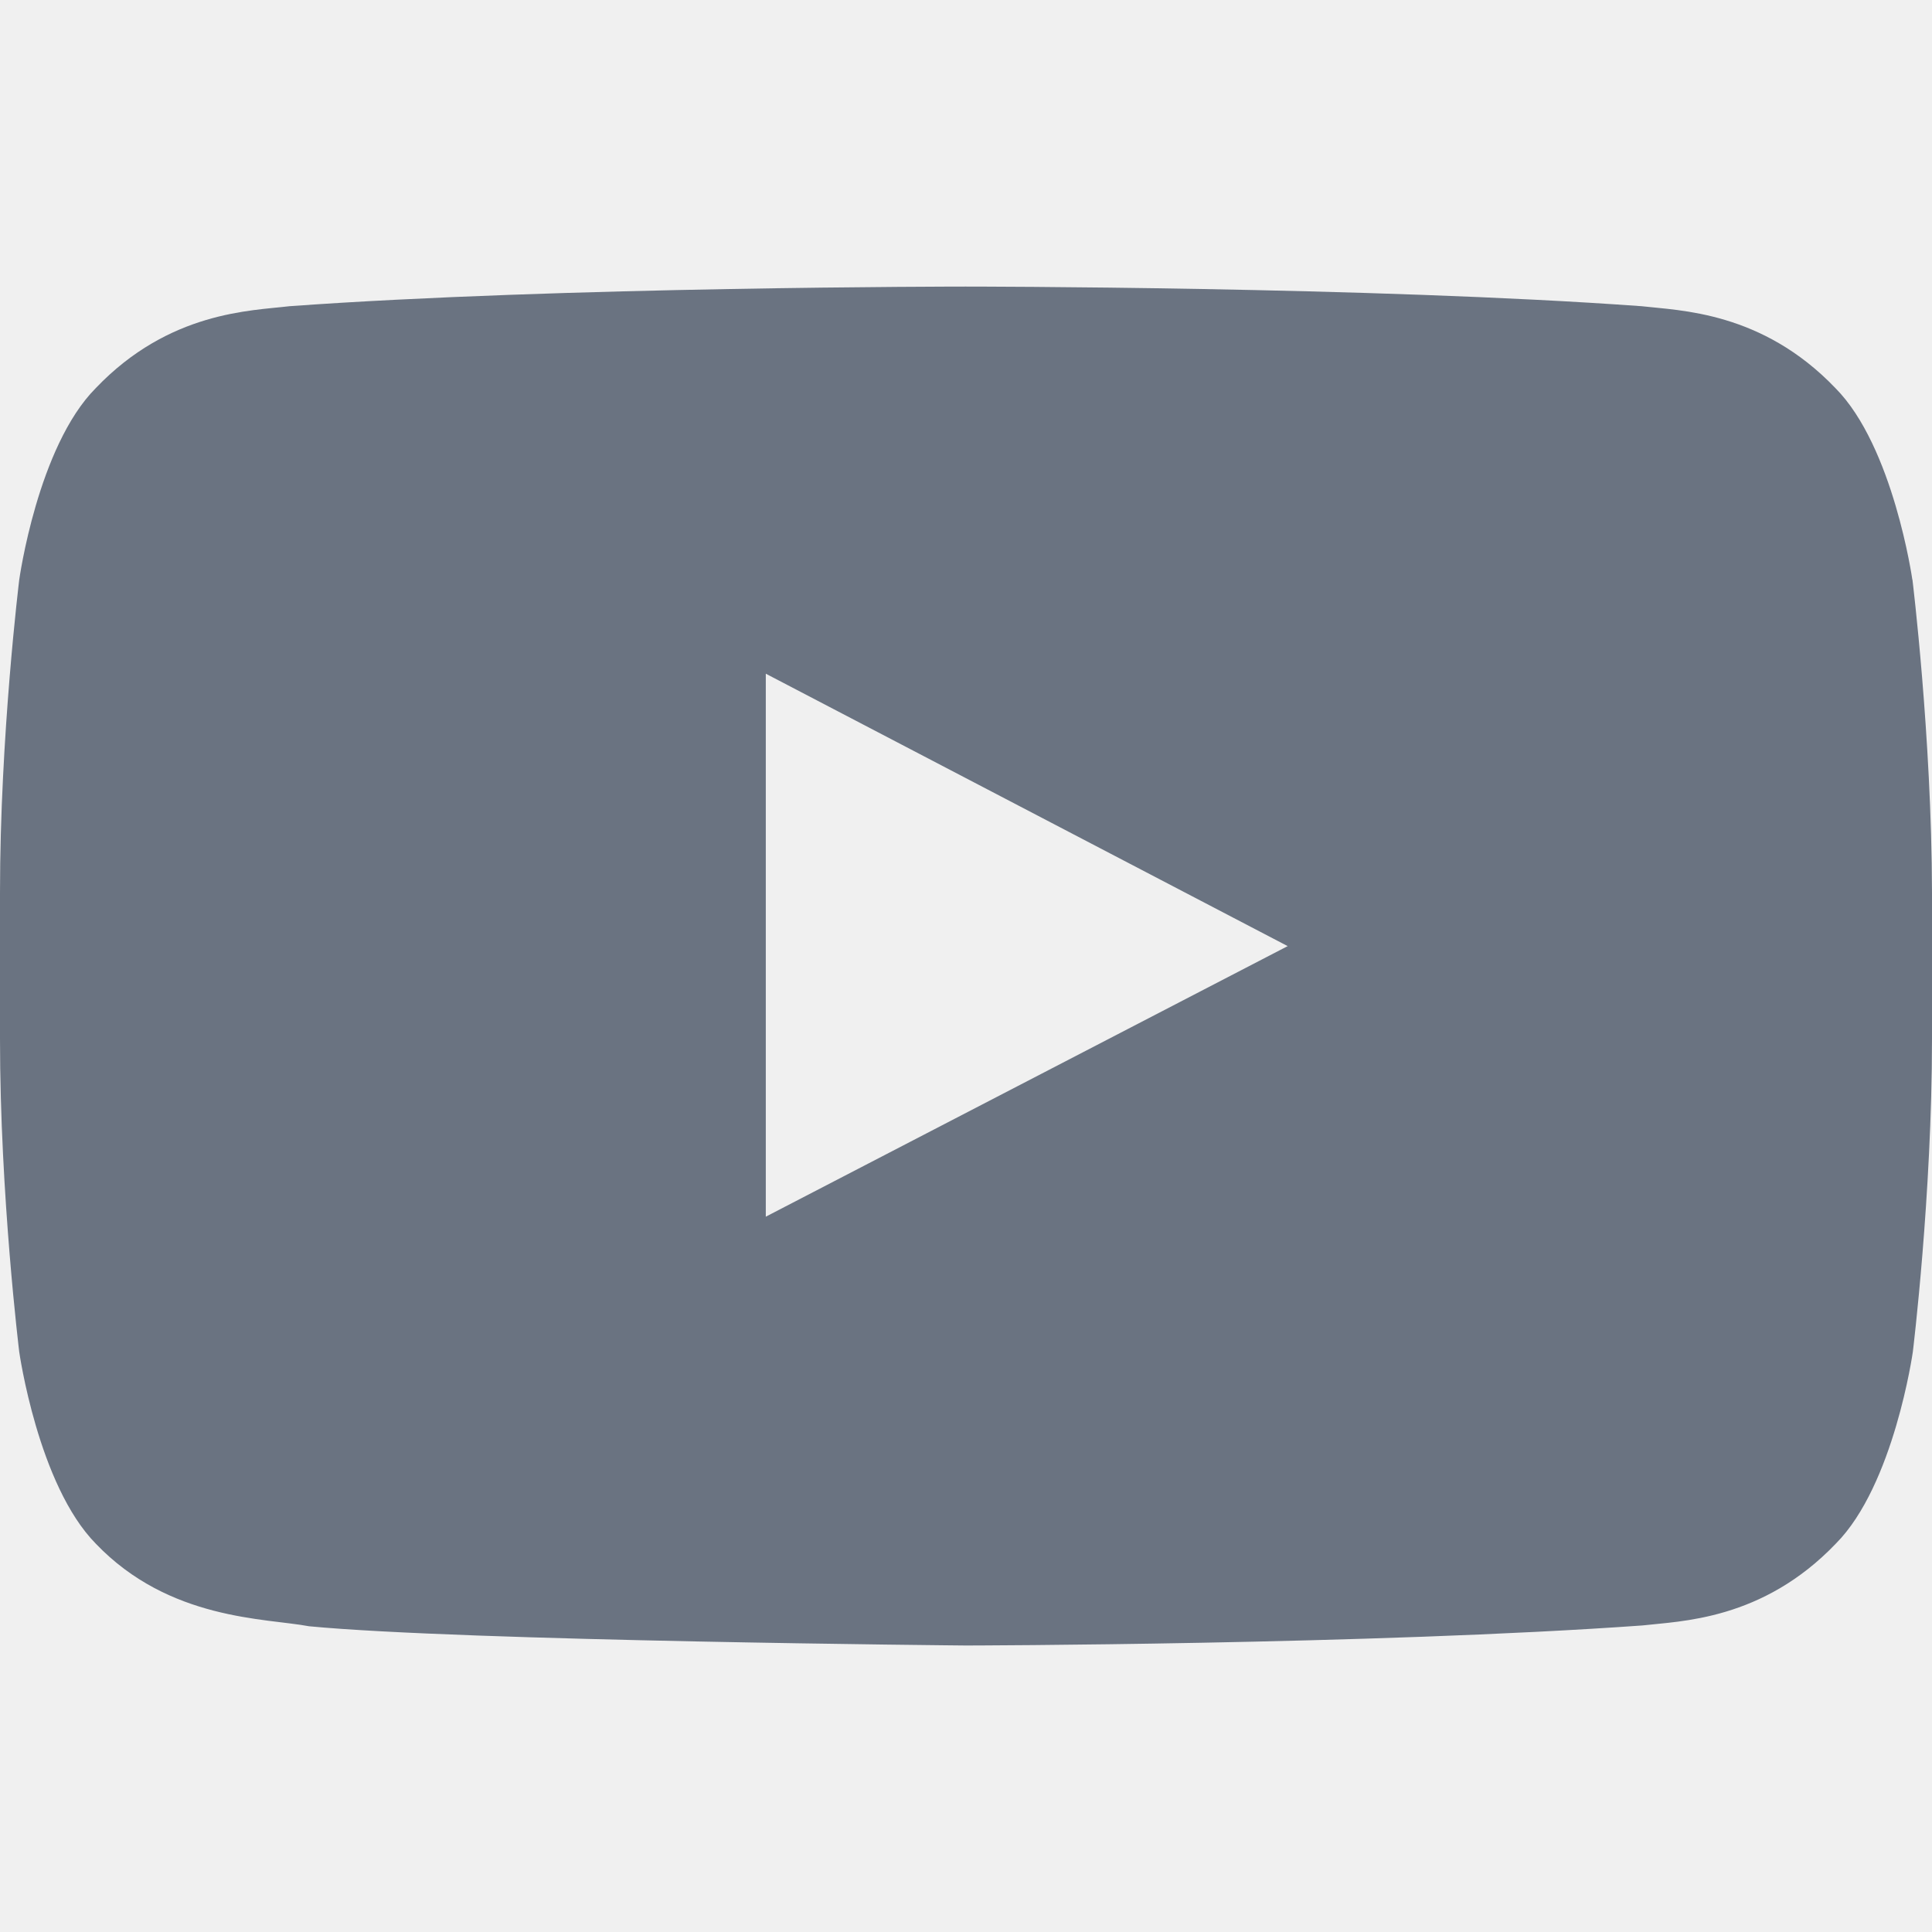
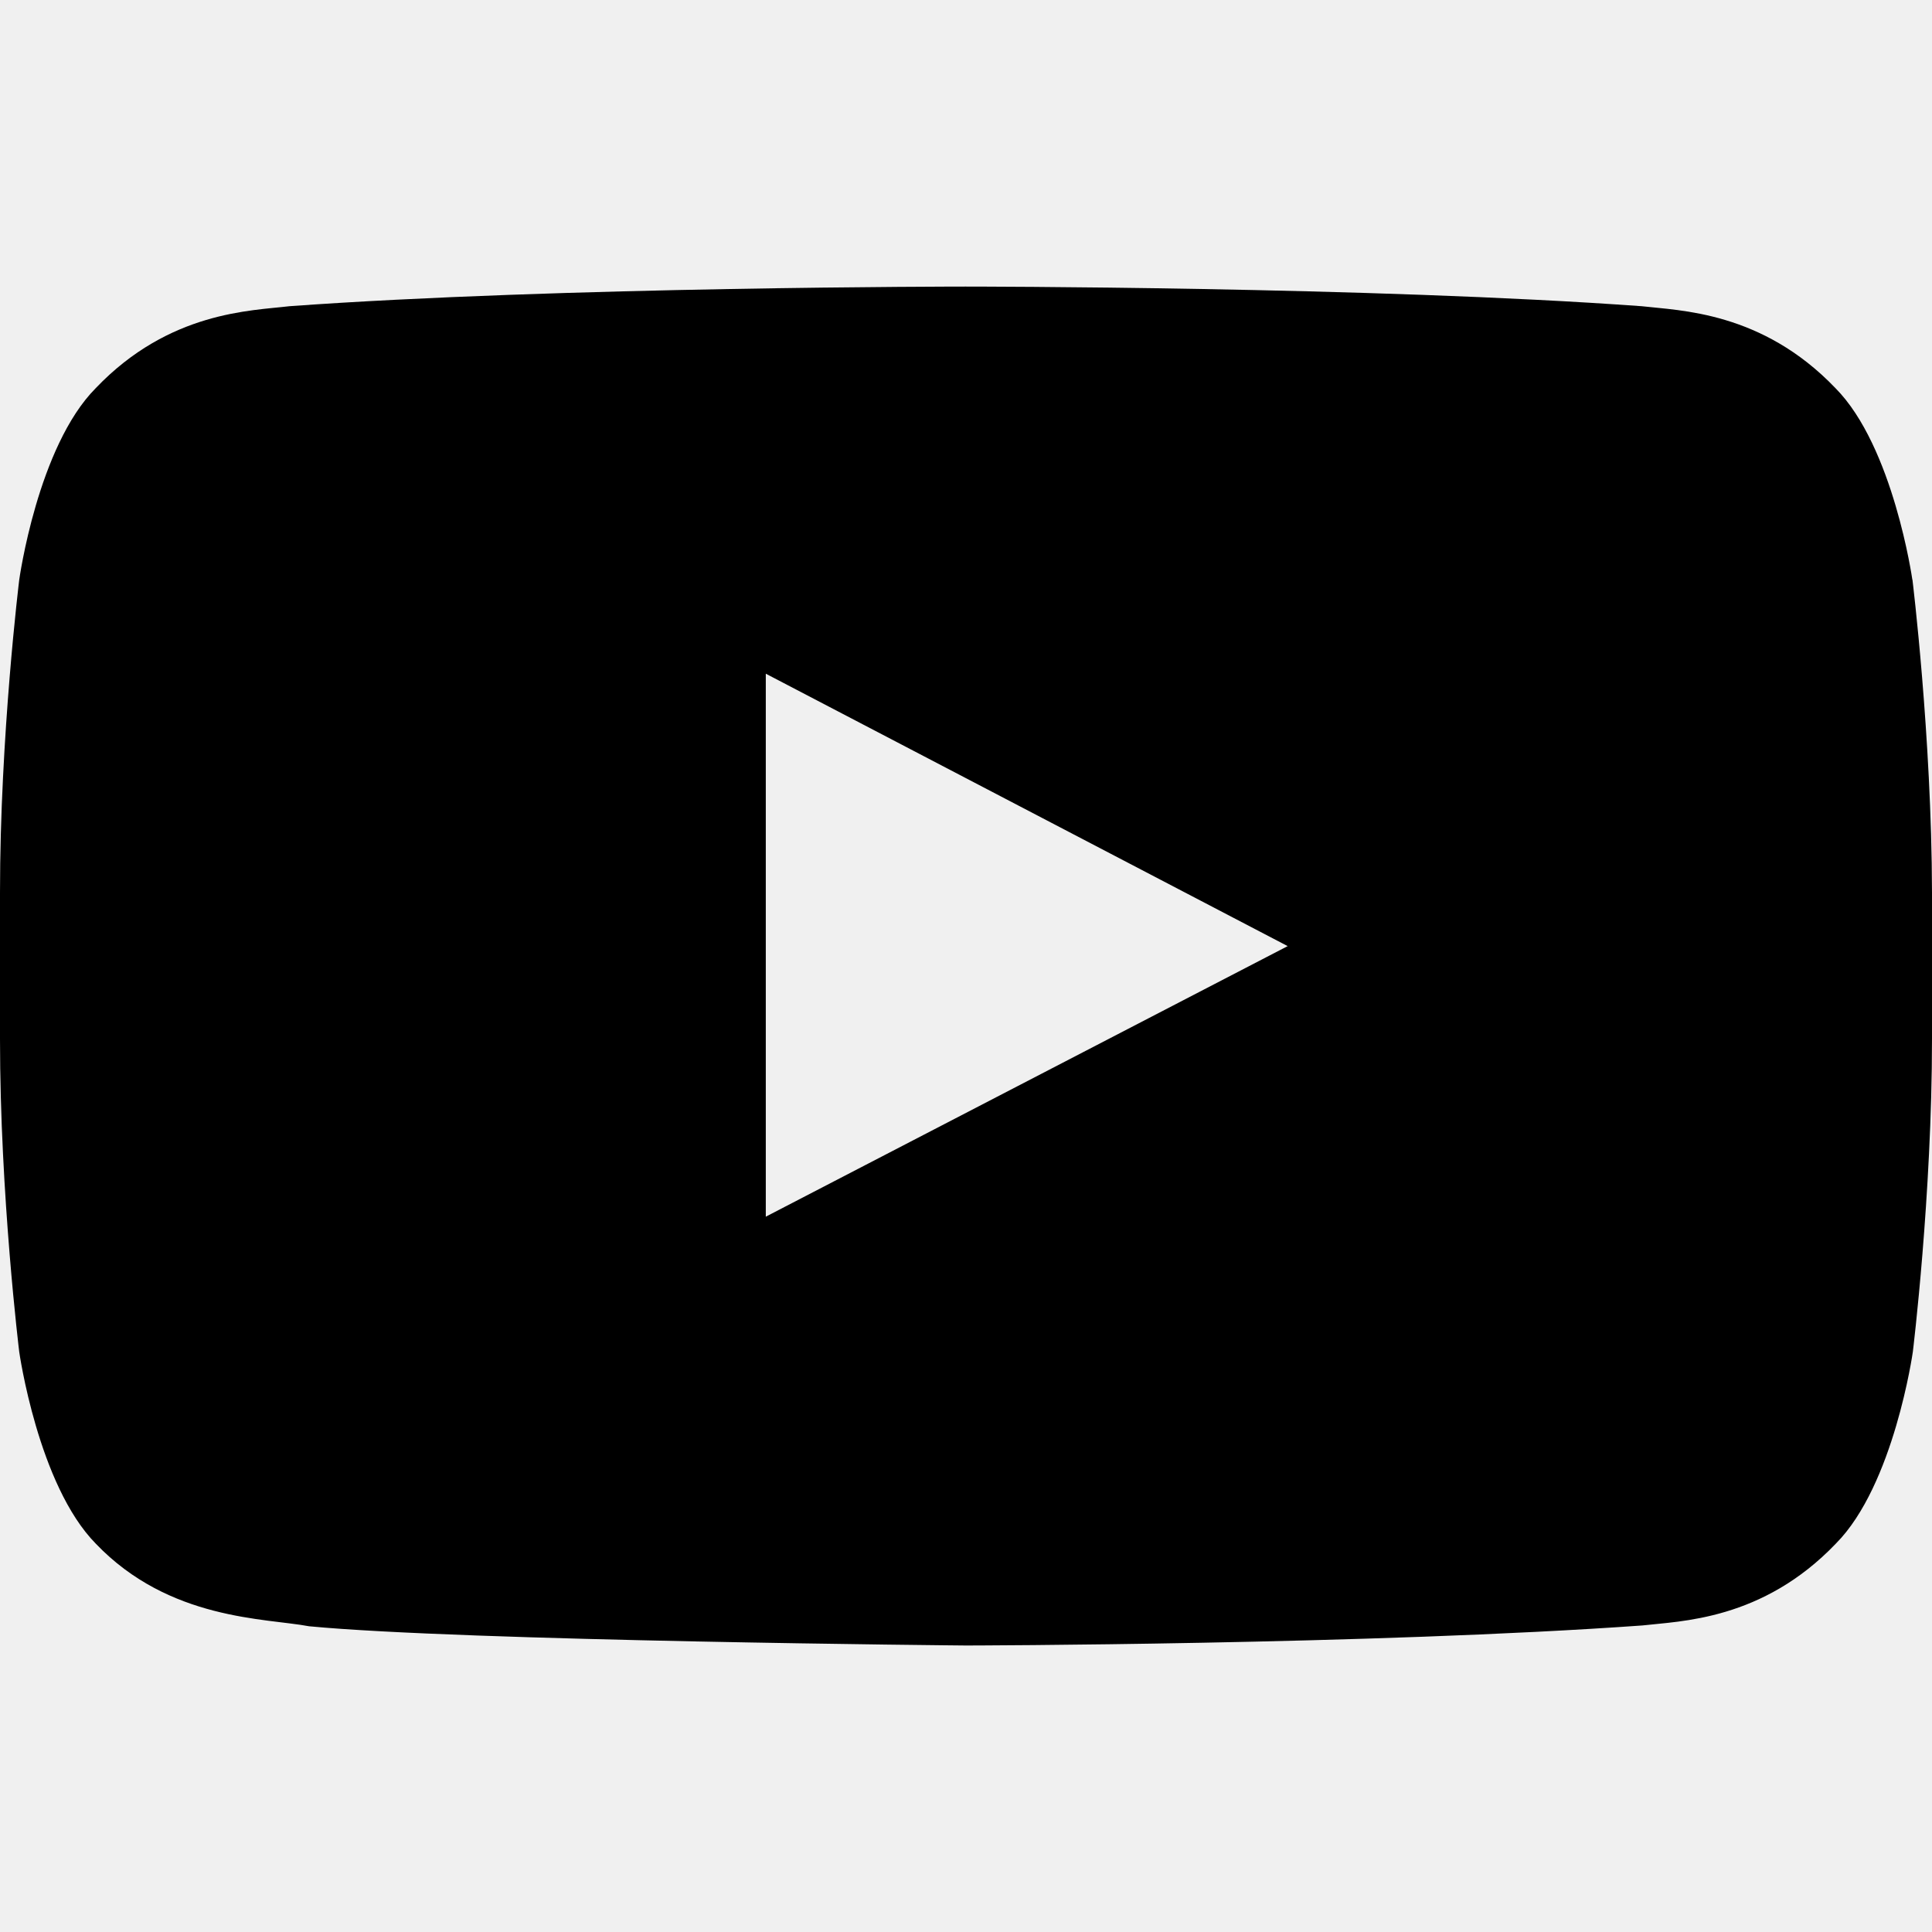
<svg xmlns="http://www.w3.org/2000/svg" width="100%" height="100%" viewBox="0 0 24 24" fill="none">
  <g clip-path="url(#clip0_4532_695)">
-     <path fill-rule="evenodd" clip-rule="evenodd" d="M23.756 7.202C23.756 7.202 23.521 5.547 22.8 4.821C21.886 3.866 20.863 3.859 20.395 3.804C17.04 3.56 11.999 3.56 11.999 3.56H11.99C11.99 3.56 6.952 3.56 3.594 3.804C3.125 3.861 2.103 3.865 1.19 4.821C0.468 5.547 0.239 7.202 0.239 7.202C0.239 7.202 0 9.143 0 11.088V12.907C0 14.849 0.239 16.794 0.239 16.794C0.239 16.794 0.473 18.448 1.19 19.176C2.103 20.131 3.303 20.1 3.839 20.202C5.761 20.386 12.001 20.441 12.001 20.441C12.001 20.441 17.046 20.432 20.402 20.192C20.871 20.137 21.892 20.131 22.806 19.175C23.528 18.449 23.762 16.793 23.762 16.793C23.762 16.793 24 14.851 24 12.906V11.087C23.996 9.146 23.757 7.2 23.757 7.2L23.756 7.202ZM9.513 15.114V8.369L15.996 11.753L9.513 15.114Z" fill="#6A7381" />
+     <path fill-rule="evenodd" clip-rule="evenodd" d="M23.756 7.202C23.756 7.202 23.521 5.547 22.8 4.821C21.886 3.866 20.863 3.859 20.395 3.804C17.04 3.56 11.999 3.56 11.999 3.56H11.99C11.99 3.56 6.952 3.56 3.594 3.804C3.125 3.861 2.103 3.865 1.19 4.821C0.468 5.547 0.239 7.202 0.239 7.202C0.239 7.202 0 9.143 0 11.088V12.907C0 14.849 0.239 16.794 0.239 16.794C0.239 16.794 0.473 18.448 1.19 19.176C2.103 20.131 3.303 20.1 3.839 20.202C5.761 20.386 12.001 20.441 12.001 20.441C12.001 20.441 17.046 20.432 20.402 20.192C20.871 20.137 21.892 20.131 22.806 19.175C23.528 18.449 23.762 16.793 23.762 16.793C23.762 16.793 24 14.851 24 12.906V11.087C23.996 9.146 23.757 7.2 23.757 7.2L23.756 7.202ZM9.513 15.114V8.369L15.996 11.753L9.513 15.114Z" fill="currentColor" />
  </g>
  <defs>
    <clipPath id="clip0_4532_695">
      <rect width="24" height="24" fill="white" />
    </clipPath>
  </defs>
</svg>
